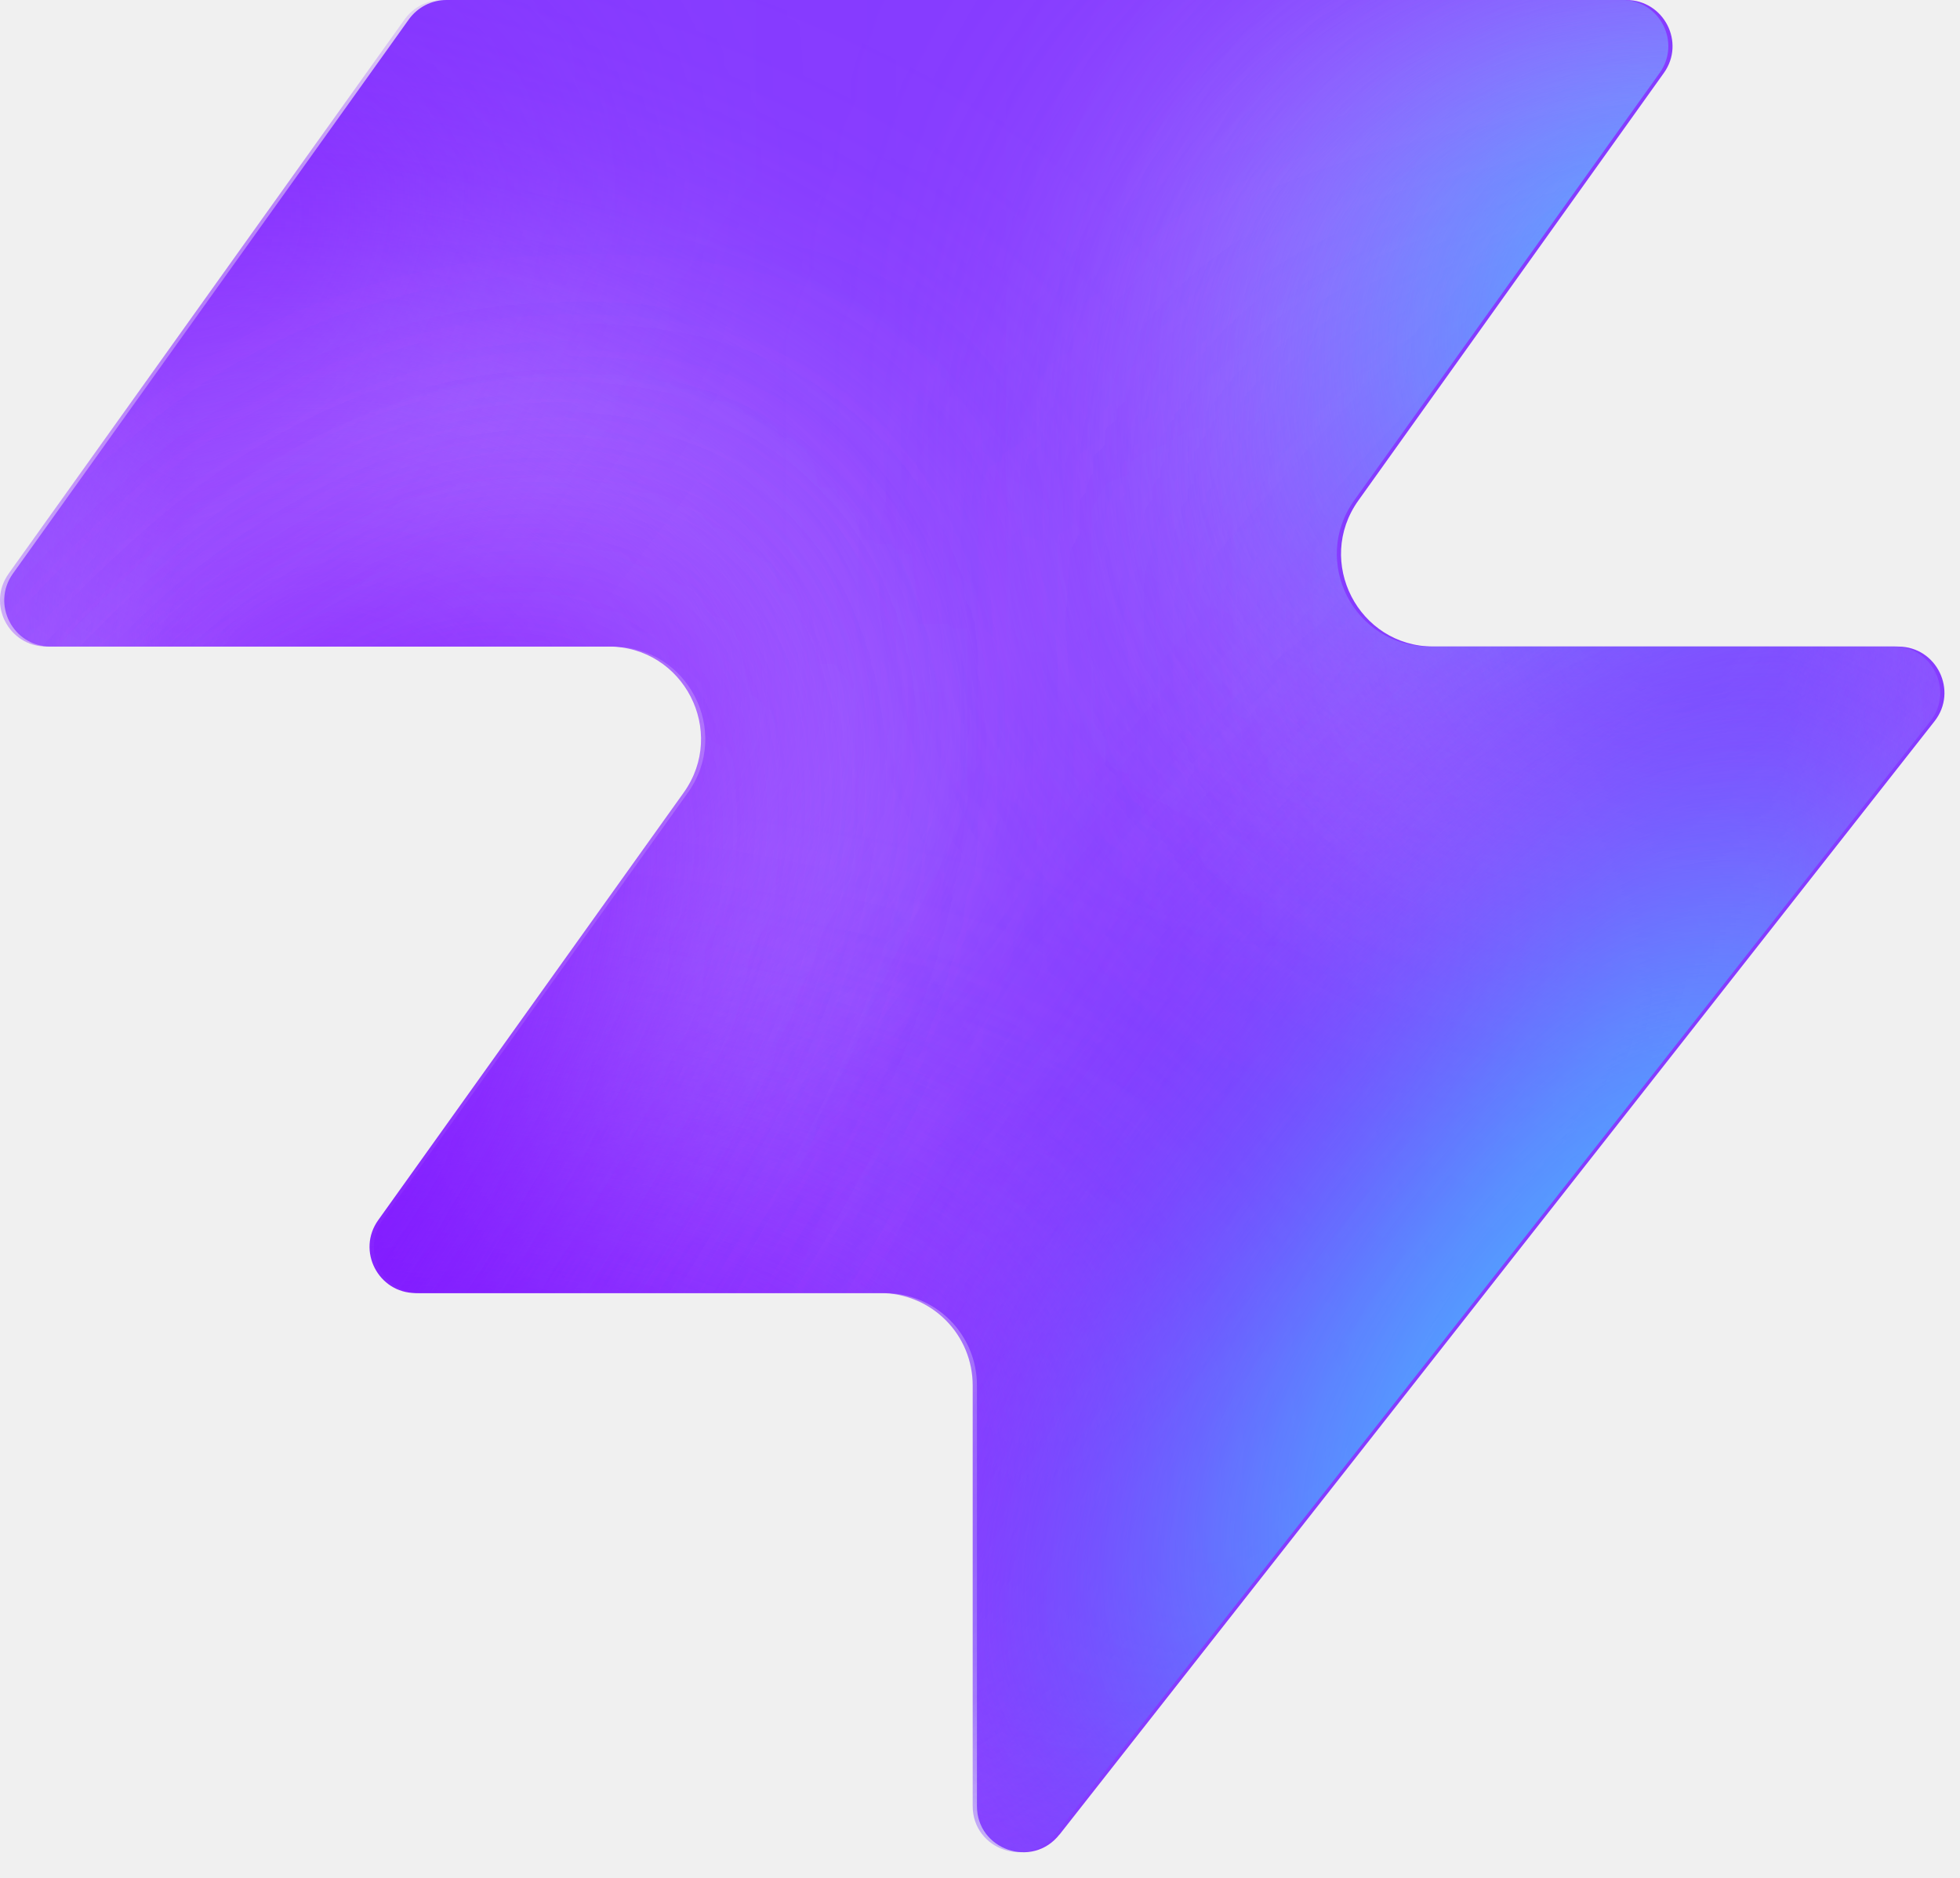
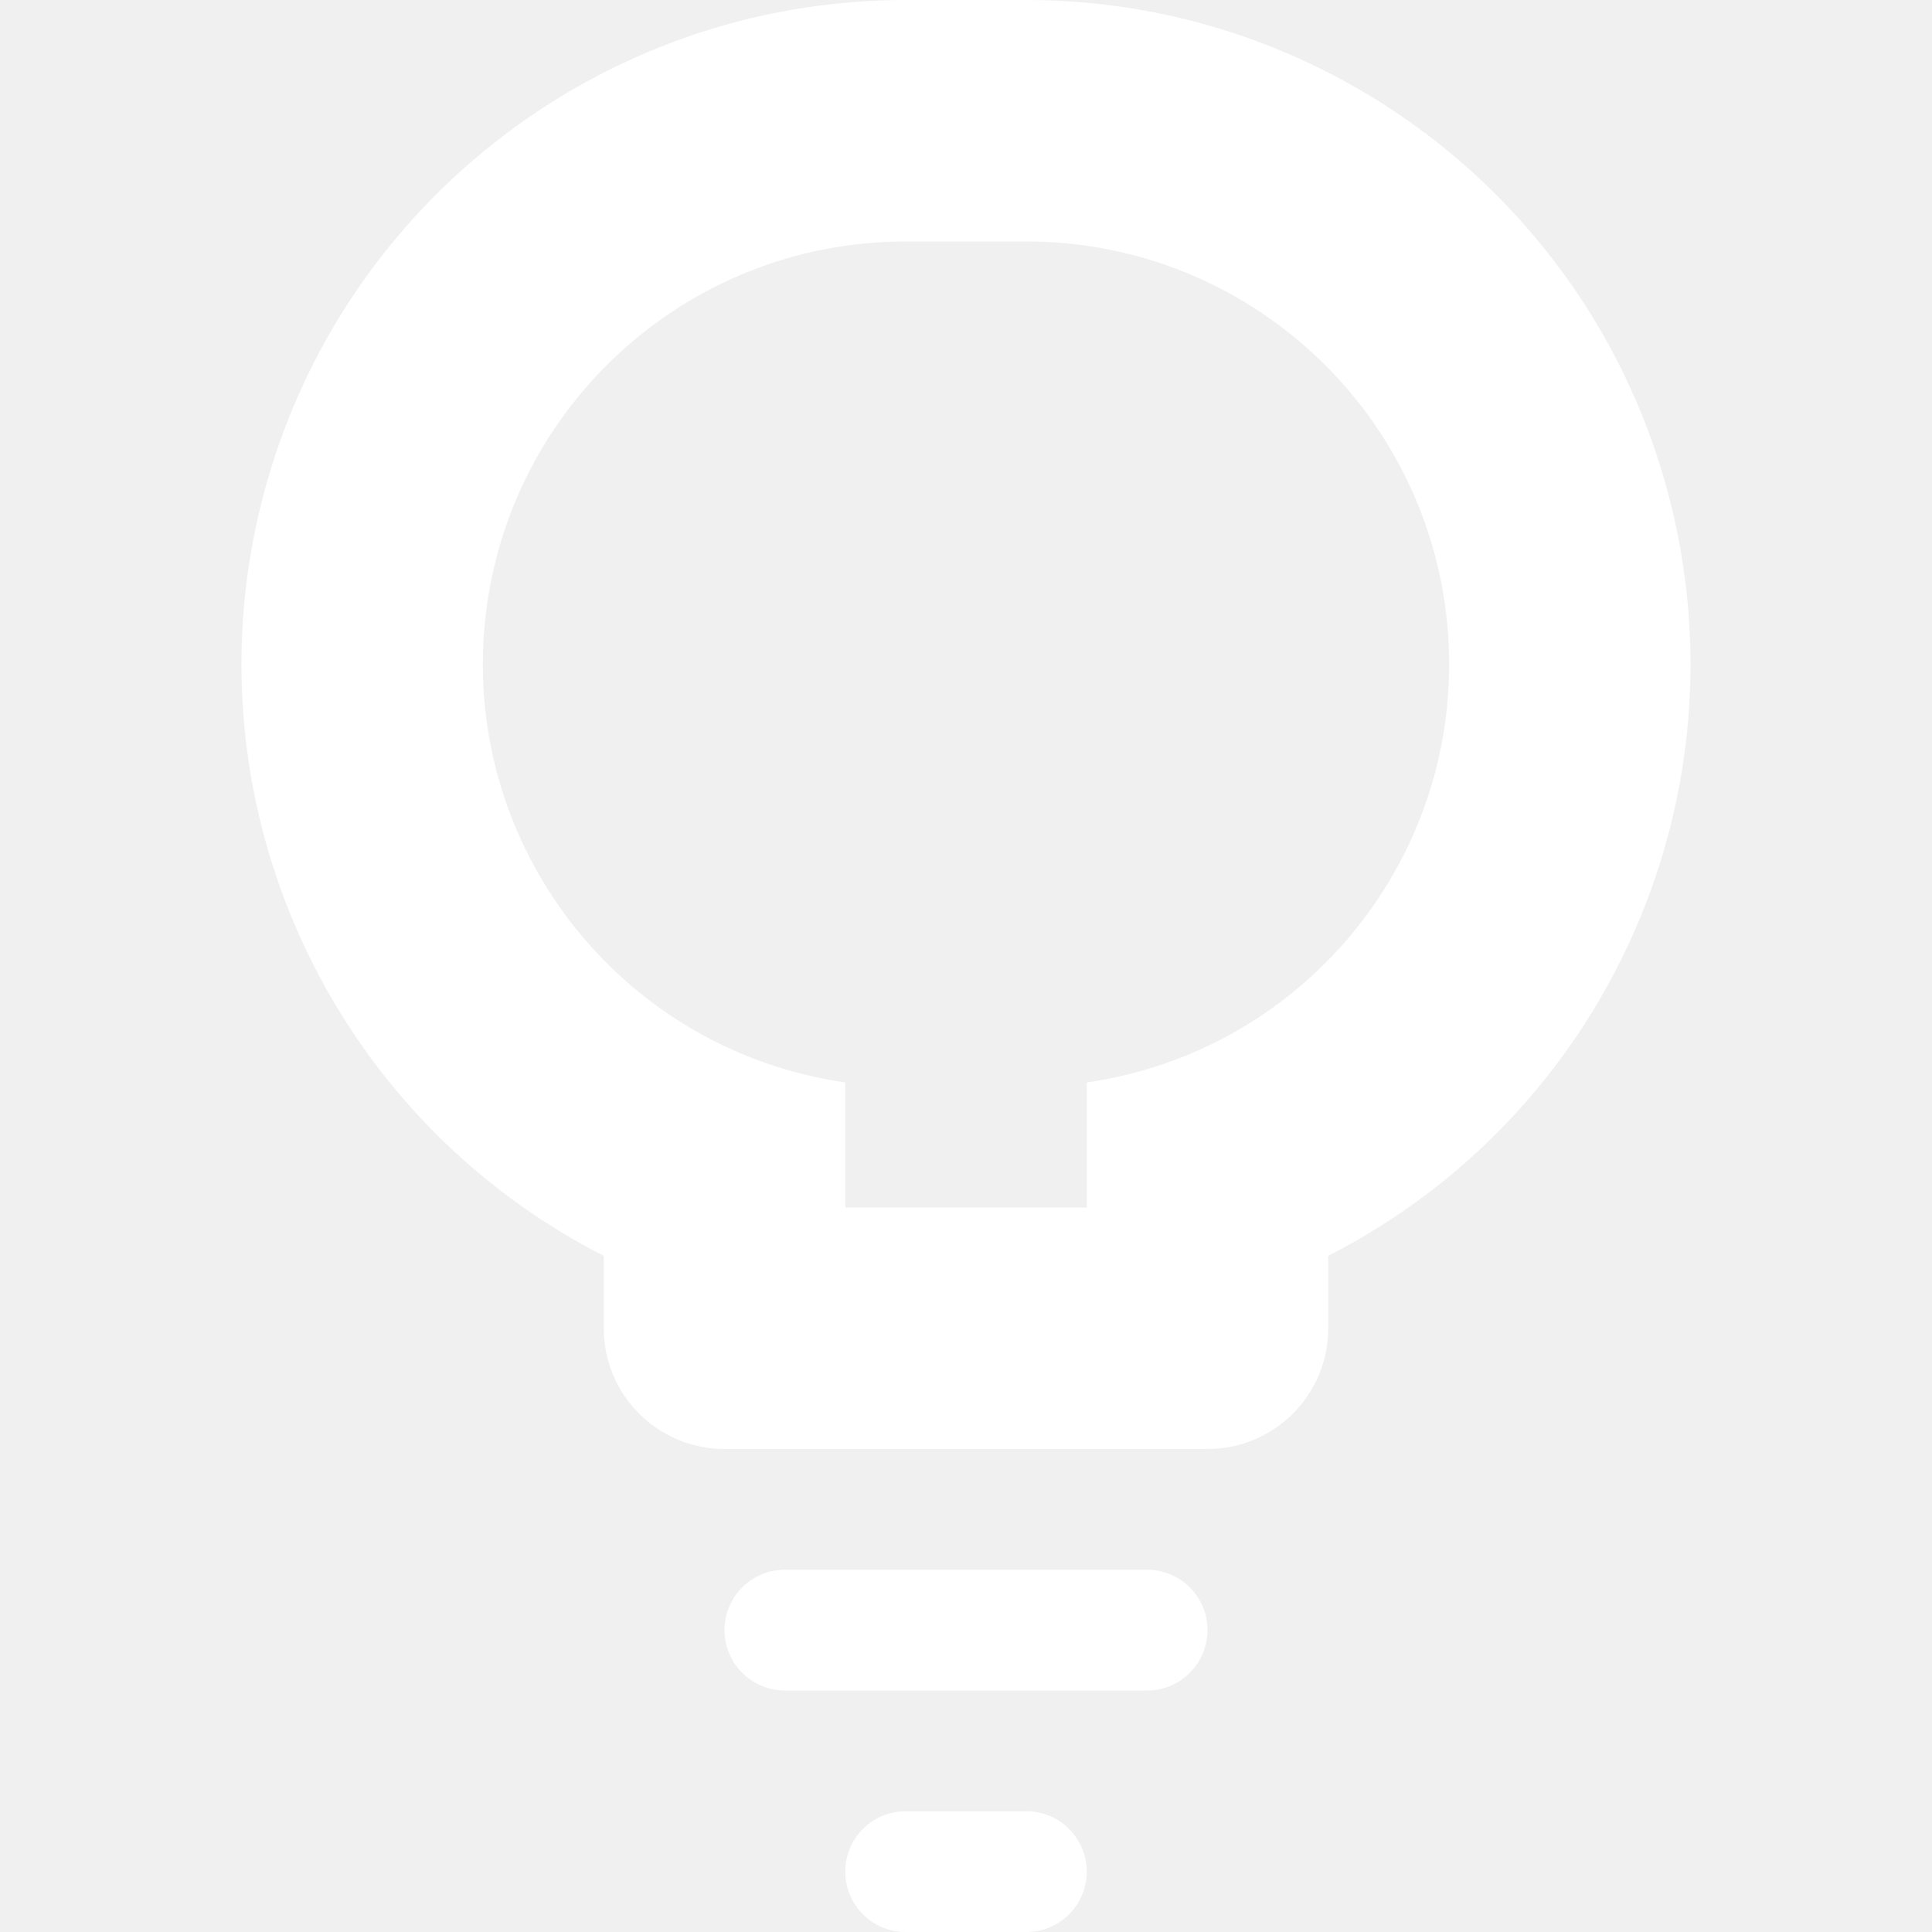
- <svg xmlns="http://www.w3.org/2000/svg" width="48" height="46" fill="none" viewBox="0 0 48 46">
-   <path fill="#863bff" d="M25.946 44.938c-.664.845-2.021.375-2.021-.698V33.937a2.26 2.26 0 0 0-2.262-2.262H10.287c-.92 0-1.456-1.04-.92-1.788l7.48-10.471c1.07-1.497 0-3.578-1.842-3.578H1.237c-.92 0-1.456-1.04-.92-1.788L10.013.474c.214-.297.556-.474.92-.474h28.894c.92 0 1.456 1.04.92 1.788l-7.48 10.471c-1.07 1.498 0 3.579 1.842 3.579h11.377c.943 0 1.473 1.088.89 1.83L25.947 44.94z" style="fill:#863bff;fill:color(display-p3 .525 .23 1);fill-opacity:1" />
-   <mask id="a" width="48" height="46" x="0" y="0" maskUnits="userSpaceOnUse" style="mask-type:alpha">
-     <path fill="#000" d="M25.842 44.938c-.664.844-2.021.375-2.021-.698V33.937a2.26 2.26 0 0 0-2.262-2.262H10.183c-.92 0-1.456-1.04-.92-1.788l7.48-10.471c1.07-1.498 0-3.579-1.842-3.579H1.133c-.92 0-1.456-1.04-.92-1.787L9.91.473c.214-.297.556-.474.92-.474h28.894c.92 0 1.456 1.04.92 1.788l-7.48 10.471c-1.07 1.498 0 3.578 1.842 3.578h11.377c.943 0 1.473 1.088.89 1.832L25.843 44.94z" style="fill:#000;fill-opacity:1" />
-   </mask>
-   <g mask="url(#a)">
-     <g filter="url(#b)">
-       <ellipse cx="5.508" cy="14.704" fill="#ede6ff" rx="5.508" ry="14.704" style="fill:#ede6ff;fill:color(display-p3 .927 .903 1);fill-opacity:1" transform="matrix(.00324 1 1 -.00324 -4.47 31.516)" />
-     </g>
-     <g filter="url(#c)">
-       <ellipse cx="10.399" cy="29.851" fill="#ede6ff" rx="10.399" ry="29.851" style="fill:#ede6ff;fill:color(display-p3 .927 .903 1);fill-opacity:1" transform="matrix(.00324 1 1 -.00324 -39.328 7.883)" />
-     </g>
-     <g filter="url(#d)">
-       <ellipse cx="5.508" cy="30.487" fill="#7e14ff" rx="5.508" ry="30.487" style="fill:#7e14ff;fill:color(display-p3 .492 .077 1);fill-opacity:1" transform="rotate(89.814 -25.913 -14.639)scale(1 -1)" />
-     </g>
-     <g filter="url(#e)">
-       <ellipse cx="5.508" cy="30.599" fill="#7e14ff" rx="5.508" ry="30.599" style="fill:#7e14ff;fill:color(display-p3 .492 .077 1);fill-opacity:1" transform="rotate(89.814 -32.644 -3.334)scale(1 -1)" />
-     </g>
-     <g filter="url(#f)">
-       <ellipse cx="5.508" cy="30.599" fill="#7e14ff" rx="5.508" ry="30.599" style="fill:#7e14ff;fill:color(display-p3 .492 .077 1);fill-opacity:1" transform="matrix(.00324 1 1 -.00324 -34.34 30.47)" />
-     </g>
-     <g filter="url(#g)">
-       <ellipse cx="14.072" cy="22.078" fill="#ede6ff" rx="14.072" ry="22.078" style="fill:#ede6ff;fill:color(display-p3 .927 .903 1);fill-opacity:1" transform="rotate(93.35 24.506 48.493)scale(-1 1)" />
-     </g>
-     <g filter="url(#h)">
-       <ellipse cx="3.47" cy="21.501" fill="#7e14ff" rx="3.47" ry="21.501" style="fill:#7e14ff;fill:color(display-p3 .492 .077 1);fill-opacity:1" transform="rotate(89.009 28.708 47.59)scale(-1 1)" />
-     </g>
-     <g filter="url(#i)">
-       <ellipse cx="3.47" cy="21.501" fill="#7e14ff" rx="3.47" ry="21.501" style="fill:#7e14ff;fill:color(display-p3 .492 .077 1);fill-opacity:1" transform="rotate(89.009 28.708 47.59)scale(-1 1)" />
-     </g>
-     <g filter="url(#j)">
-       <ellipse cx=".387" cy="8.972" fill="#7e14ff" rx="4.407" ry="29.108" style="fill:#7e14ff;fill:color(display-p3 .492 .077 1);fill-opacity:1" transform="rotate(39.51 .387 8.972)" />
-     </g>
-     <g filter="url(#k)">
-       <ellipse cx="47.523" cy="-6.092" fill="#7e14ff" rx="4.407" ry="29.108" style="fill:#7e14ff;fill:color(display-p3 .492 .077 1);fill-opacity:1" transform="rotate(37.892 47.523 -6.092)" />
-     </g>
-     <g filter="url(#l)">
-       <ellipse cx="41.412" cy="6.333" fill="#47bfff" rx="5.971" ry="9.665" style="fill:#47bfff;fill:color(display-p3 .28 .748 1);fill-opacity:1" transform="rotate(37.892 41.412 6.333)" />
-     </g>
-     <g filter="url(#m)">
-       <ellipse cx="-1.879" cy="38.332" fill="#7e14ff" rx="4.407" ry="29.108" style="fill:#7e14ff;fill:color(display-p3 .492 .077 1);fill-opacity:1" transform="rotate(37.892 -1.88 38.332)" />
-     </g>
-     <g filter="url(#n)">
-       <ellipse cx="-1.879" cy="38.332" fill="#7e14ff" rx="4.407" ry="29.108" style="fill:#7e14ff;fill:color(display-p3 .492 .077 1);fill-opacity:1" transform="rotate(37.892 -1.88 38.332)" />
-     </g>
-     <g filter="url(#o)">
-       <ellipse cx="35.651" cy="29.907" fill="#7e14ff" rx="4.407" ry="29.108" style="fill:#7e14ff;fill:color(display-p3 .492 .077 1);fill-opacity:1" transform="rotate(37.892 35.651 29.907)" />
-     </g>
-     <g filter="url(#p)">
-       <ellipse cx="38.418" cy="32.4" fill="#47bfff" rx="5.971" ry="15.297" style="fill:#47bfff;fill:color(display-p3 .28 .748 1);fill-opacity:1" transform="rotate(37.892 38.418 32.4)" />
-     </g>
+ <svg xmlns="http://www.w3.org/2000/svg" fill="#ffffff" width="800px" height="800px" viewBox="-64 0 512 512">
+   <g id="_06_Light_Bulb" data-name="06 Light Bulb" transform="translate(-64)">
+     <path id="Path_9" data-name="Path 9" d="M272,0H240a176.028,176.028,0,0,0-80,332.812V352a31.991,31.991,0,0,0,32,32H320a31.991,31.991,0,0,0,32-32V332.8A176.023,176.023,0,0,0,272,0Zm16,286.857V320H224V286.857A112,112,0,0,1,240,64h32a112,112,0,0,1,16,222.857Z" fill-rule="evenodd" />
+     <path id="Path_10" data-name="Path 10" d="M208,416h96a16,16,0,0,1,0,32H208a16,16,0,0,1,0-32Z" fill-rule="evenodd" />
+     <path id="Path_11" data-name="Path 11" d="M240,480h32a16,16,0,0,1,0,32H240a16,16,0,0,1,0-32Z" fill-rule="evenodd" />
  </g>
-   <defs>
-     <filter id="b" width="60.045" height="41.654" x="-19.77" y="16.149" color-interpolation-filters="sRGB" filterUnits="userSpaceOnUse">
-       <feFlood flood-opacity="0" result="BackgroundImageFix" />
-       <feBlend in="SourceGraphic" in2="BackgroundImageFix" result="shape" />
-       <feGaussianBlur result="effect1_foregroundBlur_2002_17158" stdDeviation="7.659" />
-     </filter>
-     <filter id="c" width="90.34" height="51.437" x="-54.613" y="-7.533" color-interpolation-filters="sRGB" filterUnits="userSpaceOnUse">
-       <feFlood flood-opacity="0" result="BackgroundImageFix" />
-       <feBlend in="SourceGraphic" in2="BackgroundImageFix" result="shape" />
-       <feGaussianBlur result="effect1_foregroundBlur_2002_17158" stdDeviation="7.659" />
-     </filter>
-     <filter id="d" width="79.355" height="29.4" x="-49.64" y="2.03" color-interpolation-filters="sRGB" filterUnits="userSpaceOnUse">
-       <feFlood flood-opacity="0" result="BackgroundImageFix" />
-       <feBlend in="SourceGraphic" in2="BackgroundImageFix" result="shape" />
-       <feGaussianBlur result="effect1_foregroundBlur_2002_17158" stdDeviation="4.596" />
-     </filter>
-     <filter id="e" width="79.579" height="29.4" x="-45.045" y="20.029" color-interpolation-filters="sRGB" filterUnits="userSpaceOnUse">
-       <feFlood flood-opacity="0" result="BackgroundImageFix" />
-       <feBlend in="SourceGraphic" in2="BackgroundImageFix" result="shape" />
-       <feGaussianBlur result="effect1_foregroundBlur_2002_17158" stdDeviation="4.596" />
-     </filter>
-     <filter id="f" width="79.579" height="29.4" x="-43.513" y="21.178" color-interpolation-filters="sRGB" filterUnits="userSpaceOnUse">
-       <feFlood flood-opacity="0" result="BackgroundImageFix" />
-       <feBlend in="SourceGraphic" in2="BackgroundImageFix" result="shape" />
-       <feGaussianBlur result="effect1_foregroundBlur_2002_17158" stdDeviation="4.596" />
-     </filter>
-     <filter id="g" width="74.749" height="58.852" x="15.756" y="-17.901" color-interpolation-filters="sRGB" filterUnits="userSpaceOnUse">
-       <feFlood flood-opacity="0" result="BackgroundImageFix" />
-       <feBlend in="SourceGraphic" in2="BackgroundImageFix" result="shape" />
-       <feGaussianBlur result="effect1_foregroundBlur_2002_17158" stdDeviation="7.659" />
-     </filter>
-     <filter id="h" width="61.377" height="25.362" x="23.548" y="2.284" color-interpolation-filters="sRGB" filterUnits="userSpaceOnUse">
-       <feFlood flood-opacity="0" result="BackgroundImageFix" />
-       <feBlend in="SourceGraphic" in2="BackgroundImageFix" result="shape" />
-       <feGaussianBlur result="effect1_foregroundBlur_2002_17158" stdDeviation="4.596" />
-     </filter>
-     <filter id="i" width="61.377" height="25.362" x="23.548" y="2.284" color-interpolation-filters="sRGB" filterUnits="userSpaceOnUse">
-       <feFlood flood-opacity="0" result="BackgroundImageFix" />
-       <feBlend in="SourceGraphic" in2="BackgroundImageFix" result="shape" />
-       <feGaussianBlur result="effect1_foregroundBlur_2002_17158" stdDeviation="4.596" />
-     </filter>
-     <filter id="j" width="56.045" height="63.649" x="-27.636" y="-22.853" color-interpolation-filters="sRGB" filterUnits="userSpaceOnUse">
-       <feFlood flood-opacity="0" result="BackgroundImageFix" />
-       <feBlend in="SourceGraphic" in2="BackgroundImageFix" result="shape" />
-       <feGaussianBlur result="effect1_foregroundBlur_2002_17158" stdDeviation="4.596" />
-     </filter>
-     <filter id="k" width="54.814" height="64.646" x="20.116" y="-38.415" color-interpolation-filters="sRGB" filterUnits="userSpaceOnUse">
-       <feFlood flood-opacity="0" result="BackgroundImageFix" />
-       <feBlend in="SourceGraphic" in2="BackgroundImageFix" result="shape" />
-       <feGaussianBlur result="effect1_foregroundBlur_2002_17158" stdDeviation="4.596" />
-     </filter>
-     <filter id="l" width="33.541" height="35.313" x="24.641" y="-11.323" color-interpolation-filters="sRGB" filterUnits="userSpaceOnUse">
-       <feFlood flood-opacity="0" result="BackgroundImageFix" />
-       <feBlend in="SourceGraphic" in2="BackgroundImageFix" result="shape" />
-       <feGaussianBlur result="effect1_foregroundBlur_2002_17158" stdDeviation="4.596" />
-     </filter>
-     <filter id="m" width="54.814" height="64.646" x="-29.286" y="6.009" color-interpolation-filters="sRGB" filterUnits="userSpaceOnUse">
-       <feFlood flood-opacity="0" result="BackgroundImageFix" />
-       <feBlend in="SourceGraphic" in2="BackgroundImageFix" result="shape" />
-       <feGaussianBlur result="effect1_foregroundBlur_2002_17158" stdDeviation="4.596" />
-     </filter>
-     <filter id="n" width="54.814" height="64.646" x="-29.286" y="6.009" color-interpolation-filters="sRGB" filterUnits="userSpaceOnUse">
-       <feFlood flood-opacity="0" result="BackgroundImageFix" />
-       <feBlend in="SourceGraphic" in2="BackgroundImageFix" result="shape" />
-       <feGaussianBlur result="effect1_foregroundBlur_2002_17158" stdDeviation="4.596" />
-     </filter>
-     <filter id="o" width="54.814" height="64.646" x="8.244" y="-2.416" color-interpolation-filters="sRGB" filterUnits="userSpaceOnUse">
-       <feFlood flood-opacity="0" result="BackgroundImageFix" />
-       <feBlend in="SourceGraphic" in2="BackgroundImageFix" result="shape" />
-       <feGaussianBlur result="effect1_foregroundBlur_2002_17158" stdDeviation="4.596" />
-     </filter>
-     <filter id="p" width="39.409" height="43.623" x="18.713" y="10.588" color-interpolation-filters="sRGB" filterUnits="userSpaceOnUse">
-       <feFlood flood-opacity="0" result="BackgroundImageFix" />
-       <feBlend in="SourceGraphic" in2="BackgroundImageFix" result="shape" />
-       <feGaussianBlur result="effect1_foregroundBlur_2002_17158" stdDeviation="4.596" />
-     </filter>
-   </defs>
</svg>
